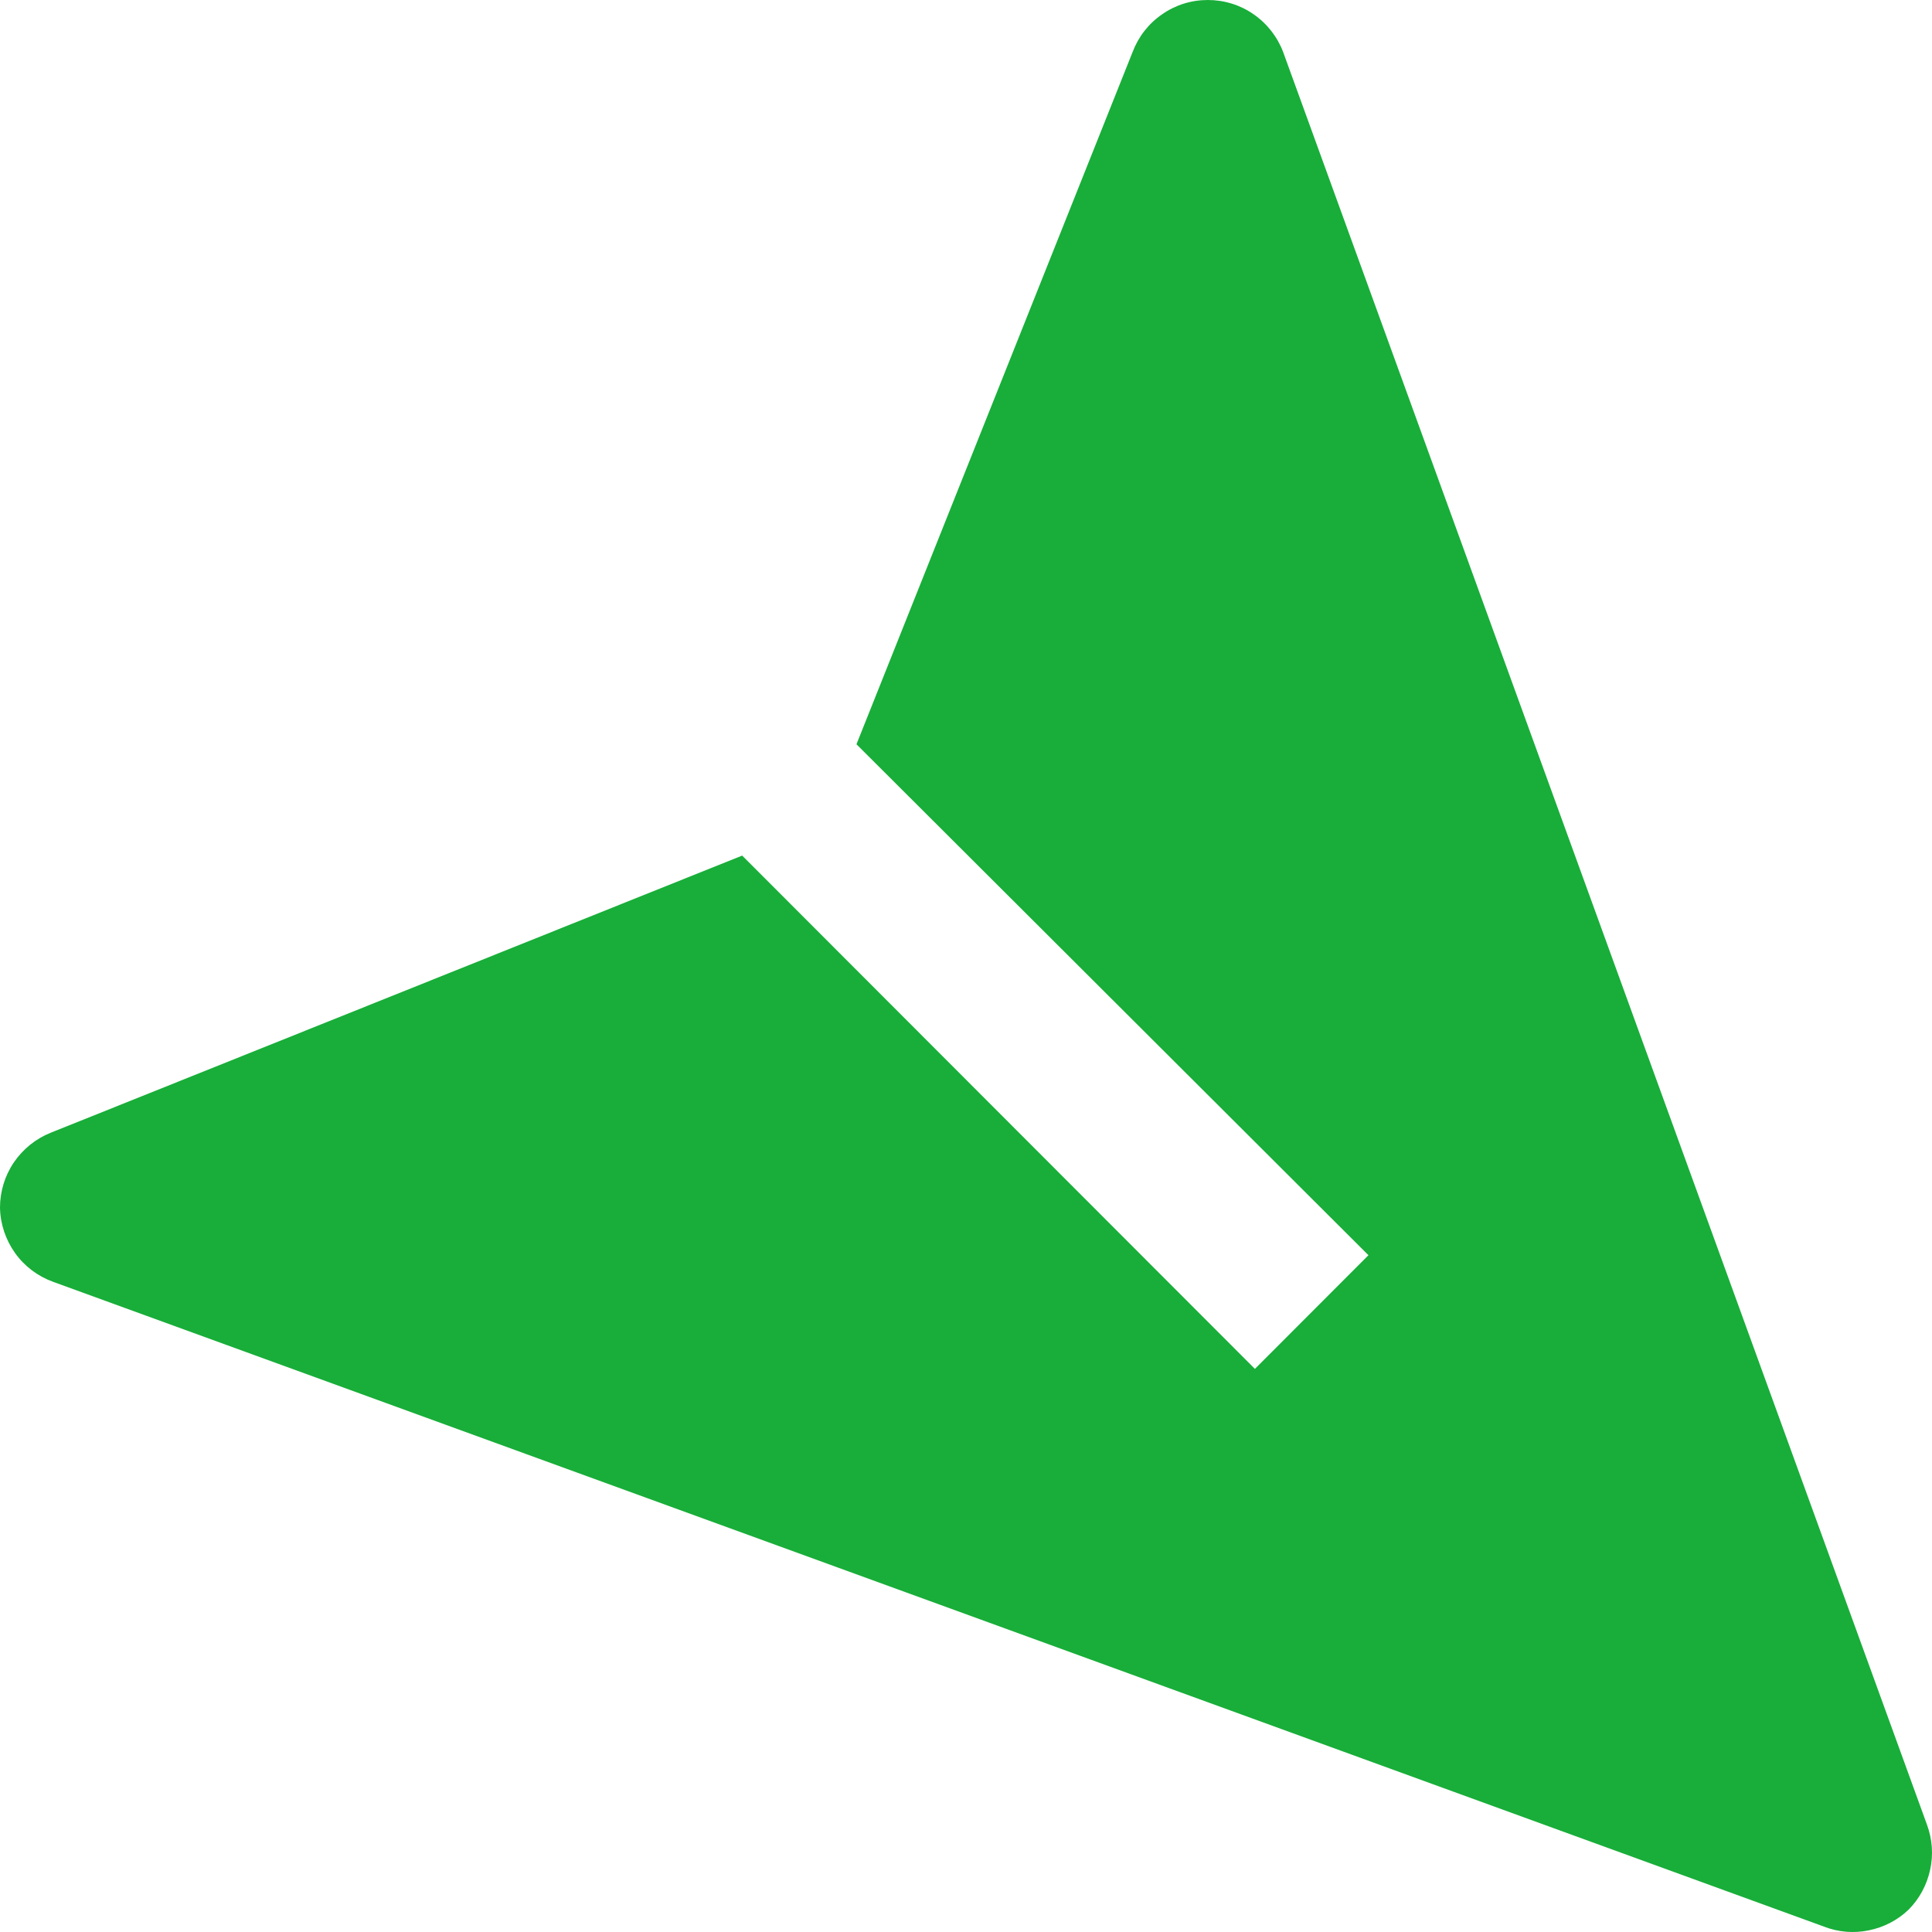
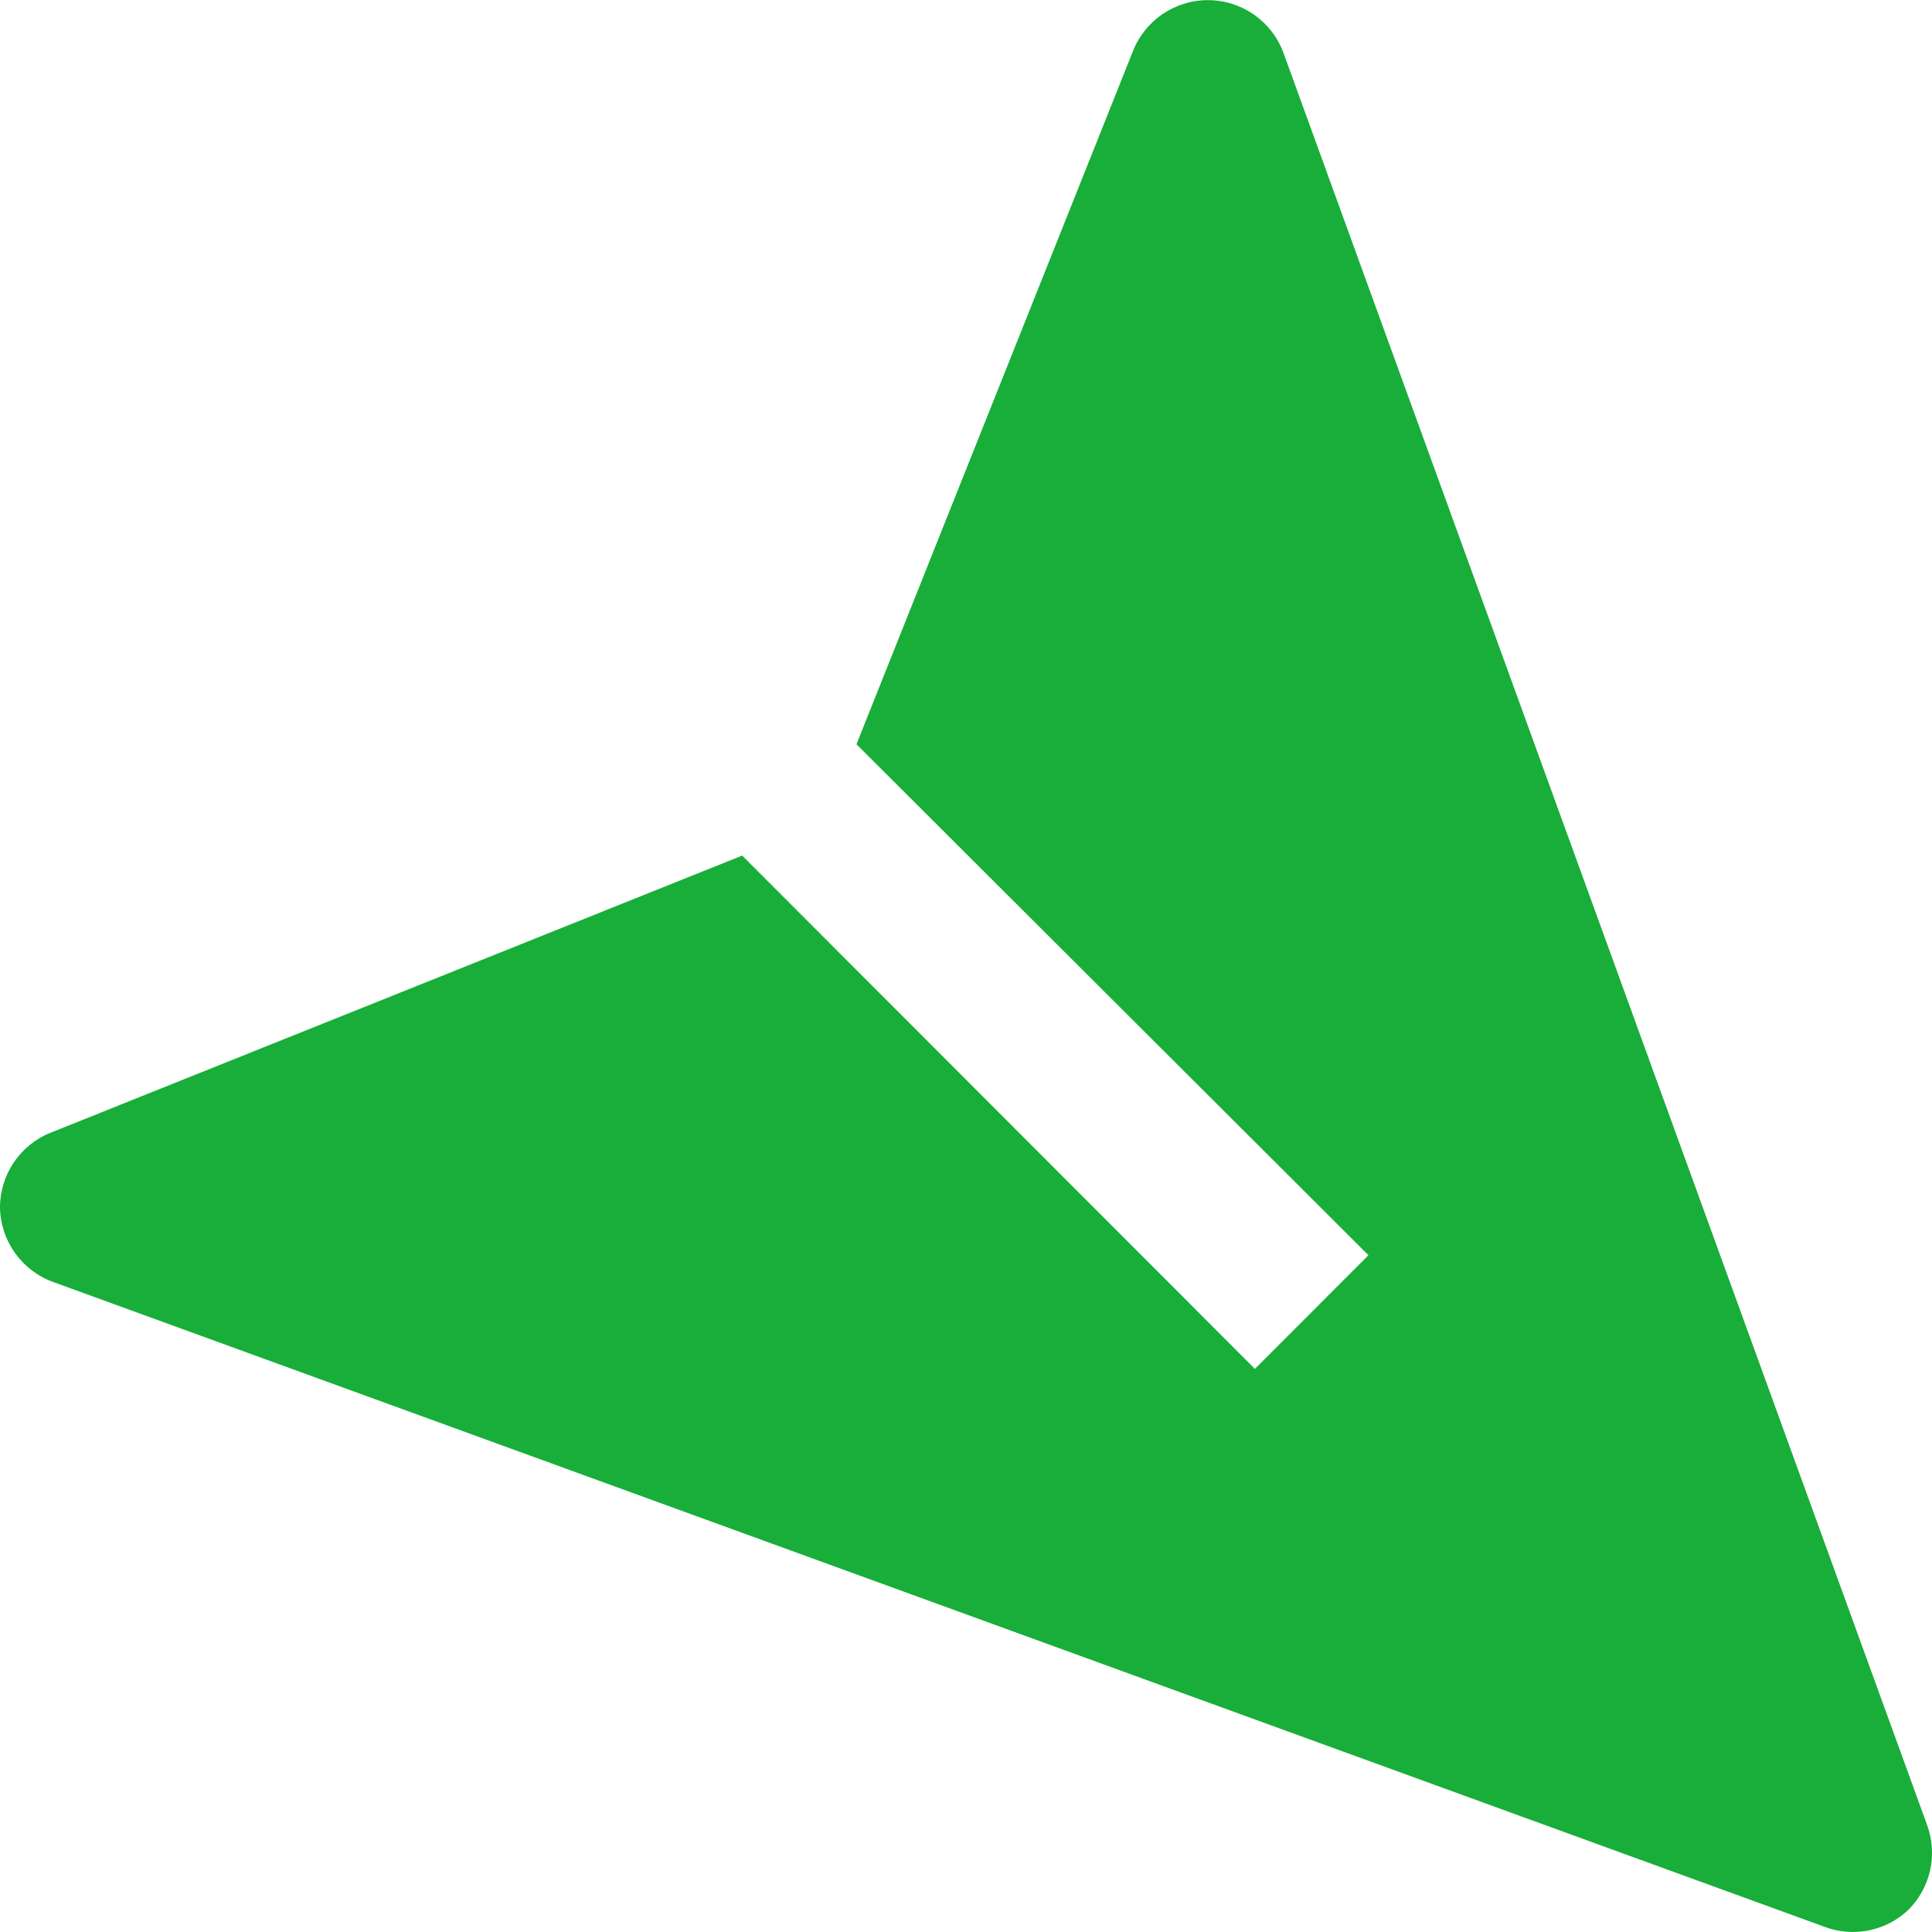
- <svg xmlns="http://www.w3.org/2000/svg" width="13" height="13" viewBox="0 0 13 13" fill="none">
-   <path transform="rotate(90, 6.5, 6.5)" d="M12.85 0.158C12.777 0.085 12.684 0.035 12.583 0.013C12.482 -0.01 12.377 -0.002 12.28 0.033L0.35 4.366C0.247 4.405 0.158 4.475 0.096 4.565C0.033 4.655 0 4.763 0 4.873C0 4.983 0.033 5.09 0.096 5.18C0.158 5.271 0.247 5.34 0.35 5.379L5.008 7.237L8.446 3.792L9.211 4.556L5.757 8.006L7.622 12.659C7.662 12.759 7.732 12.846 7.822 12.907C7.912 12.968 8.018 13 8.126 13C8.236 12.998 8.342 12.962 8.431 12.899C8.521 12.835 8.588 12.745 8.625 12.643L12.964 0.726C13.001 0.631 13.01 0.526 12.989 0.426C12.969 0.325 12.921 0.232 12.85 0.158Z" fill="#18AE39" />
+ <svg xmlns="http://www.w3.org/2000/svg" width="13" height="13" fill="none">
+   <path d="M12.842 12.85a.543.543 0 0 0 .125-.57L8.634.35a.542.542 0 0 0-1.013 0L5.763 5.008l3.445 3.438-.764.765-3.45-3.454L.34 7.622A.542.542 0 0 0 0 8.126a.543.543 0 0 0 .357.5l11.917 4.338a.542.542 0 0 0 .568-.114Z" fill="#18AE39" />
</svg>
